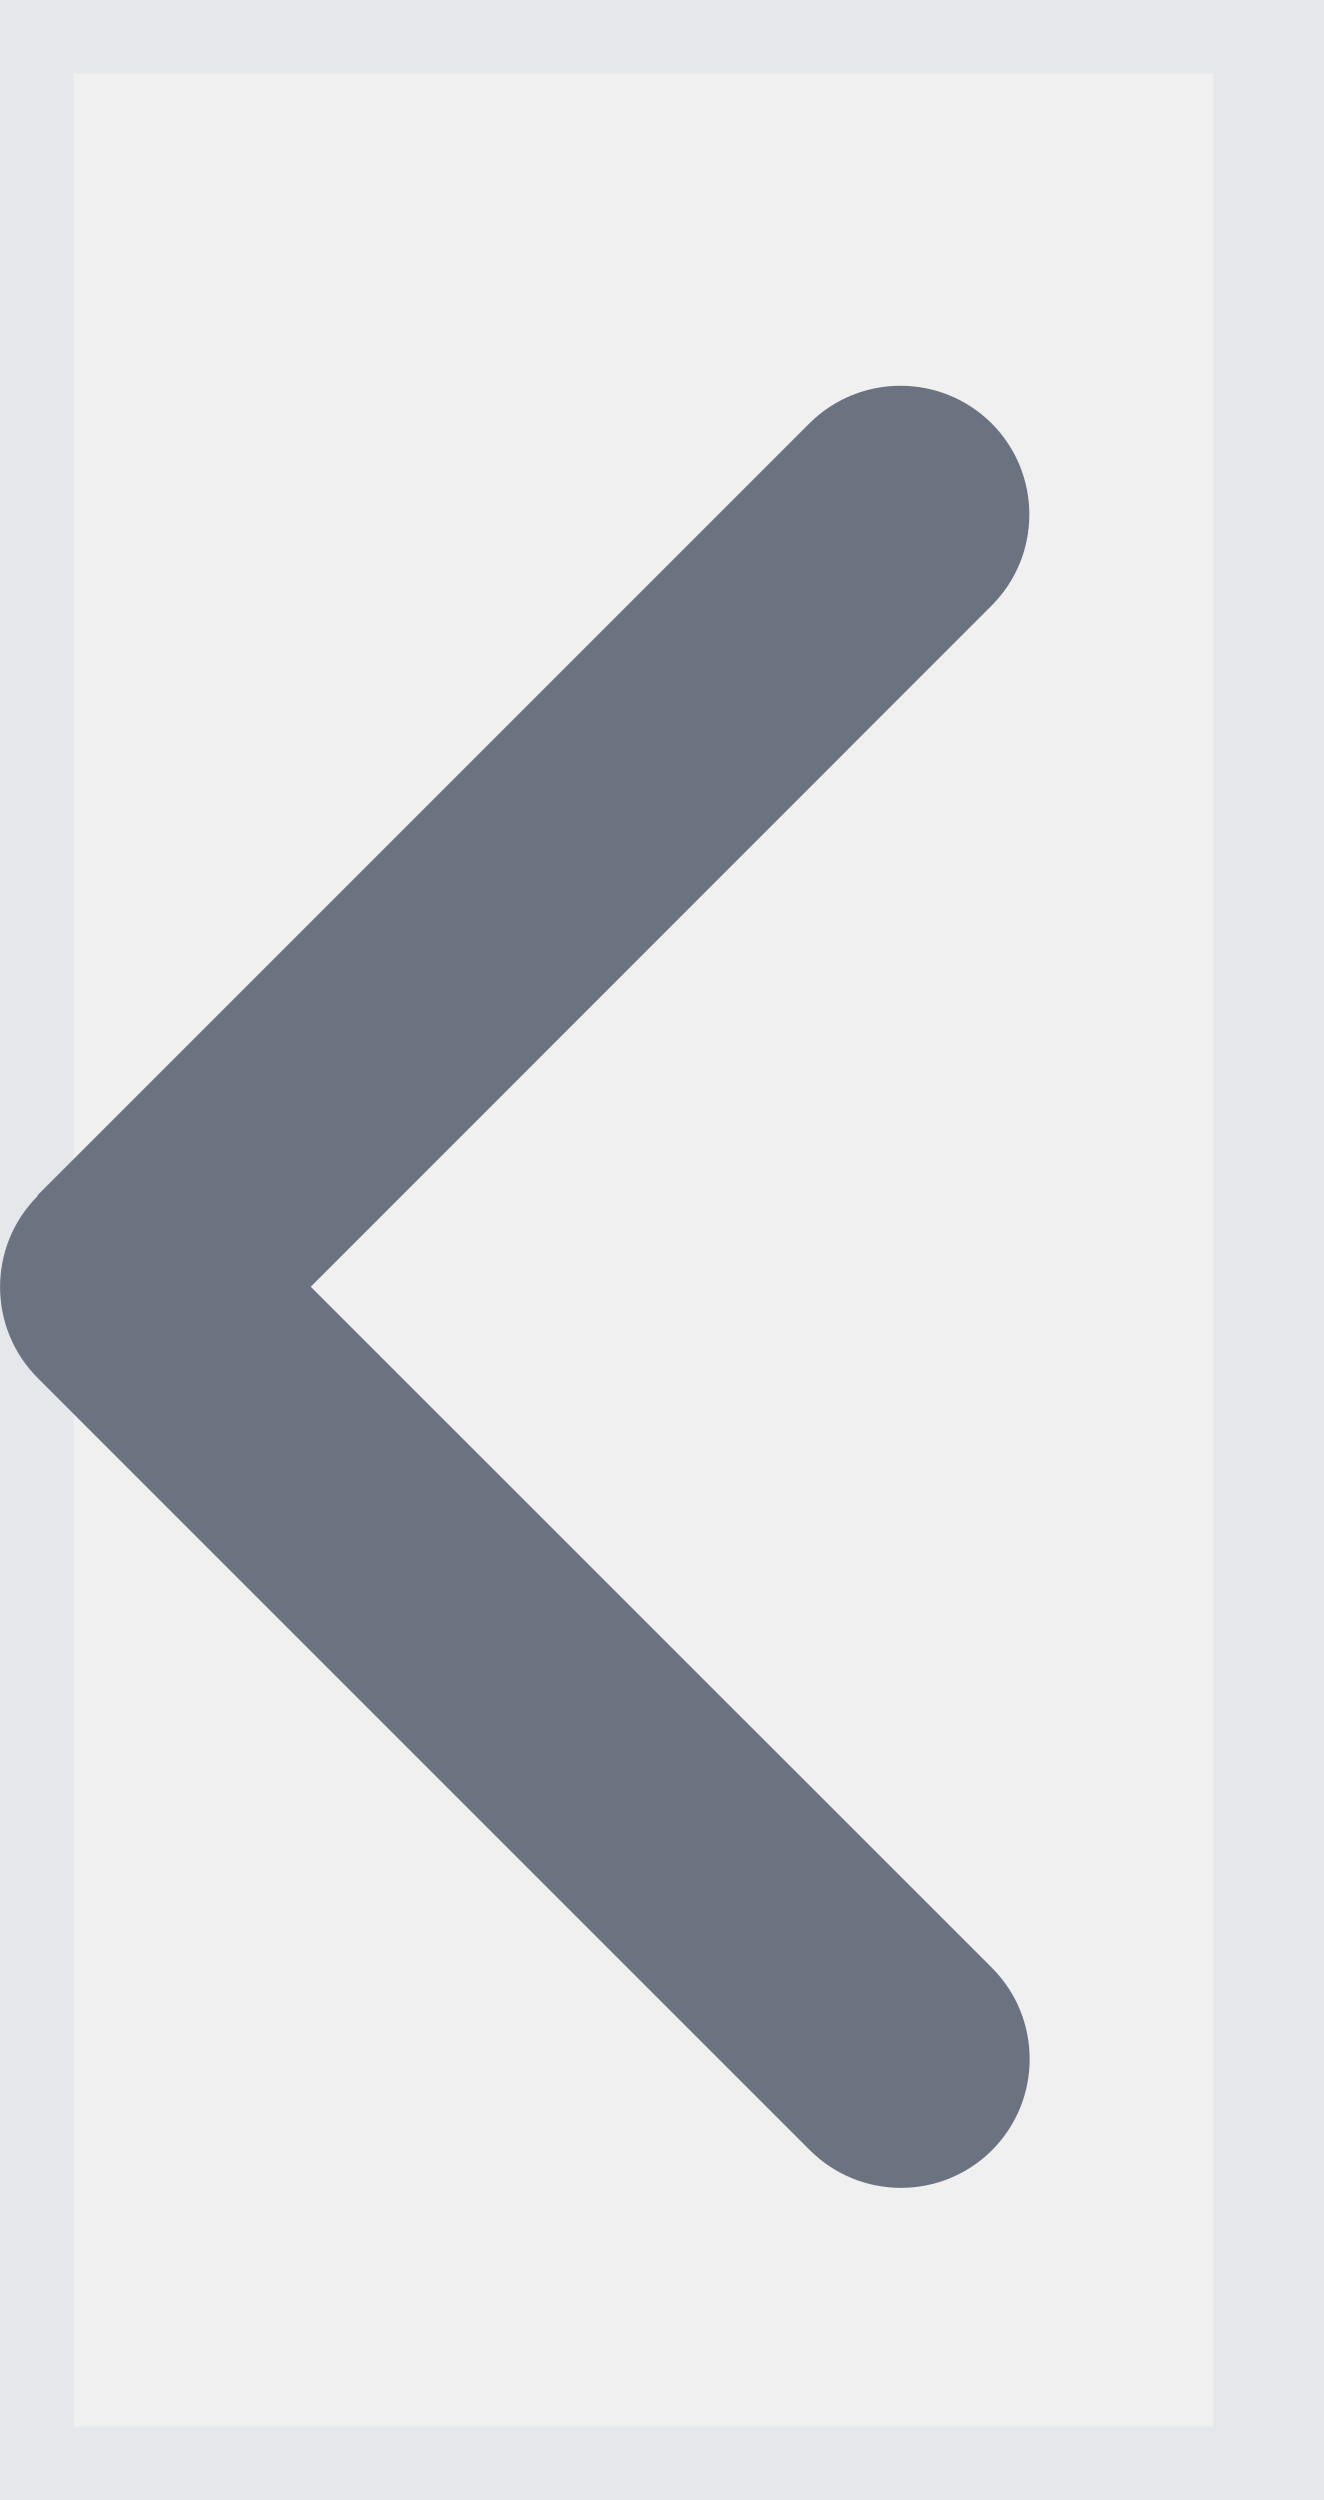
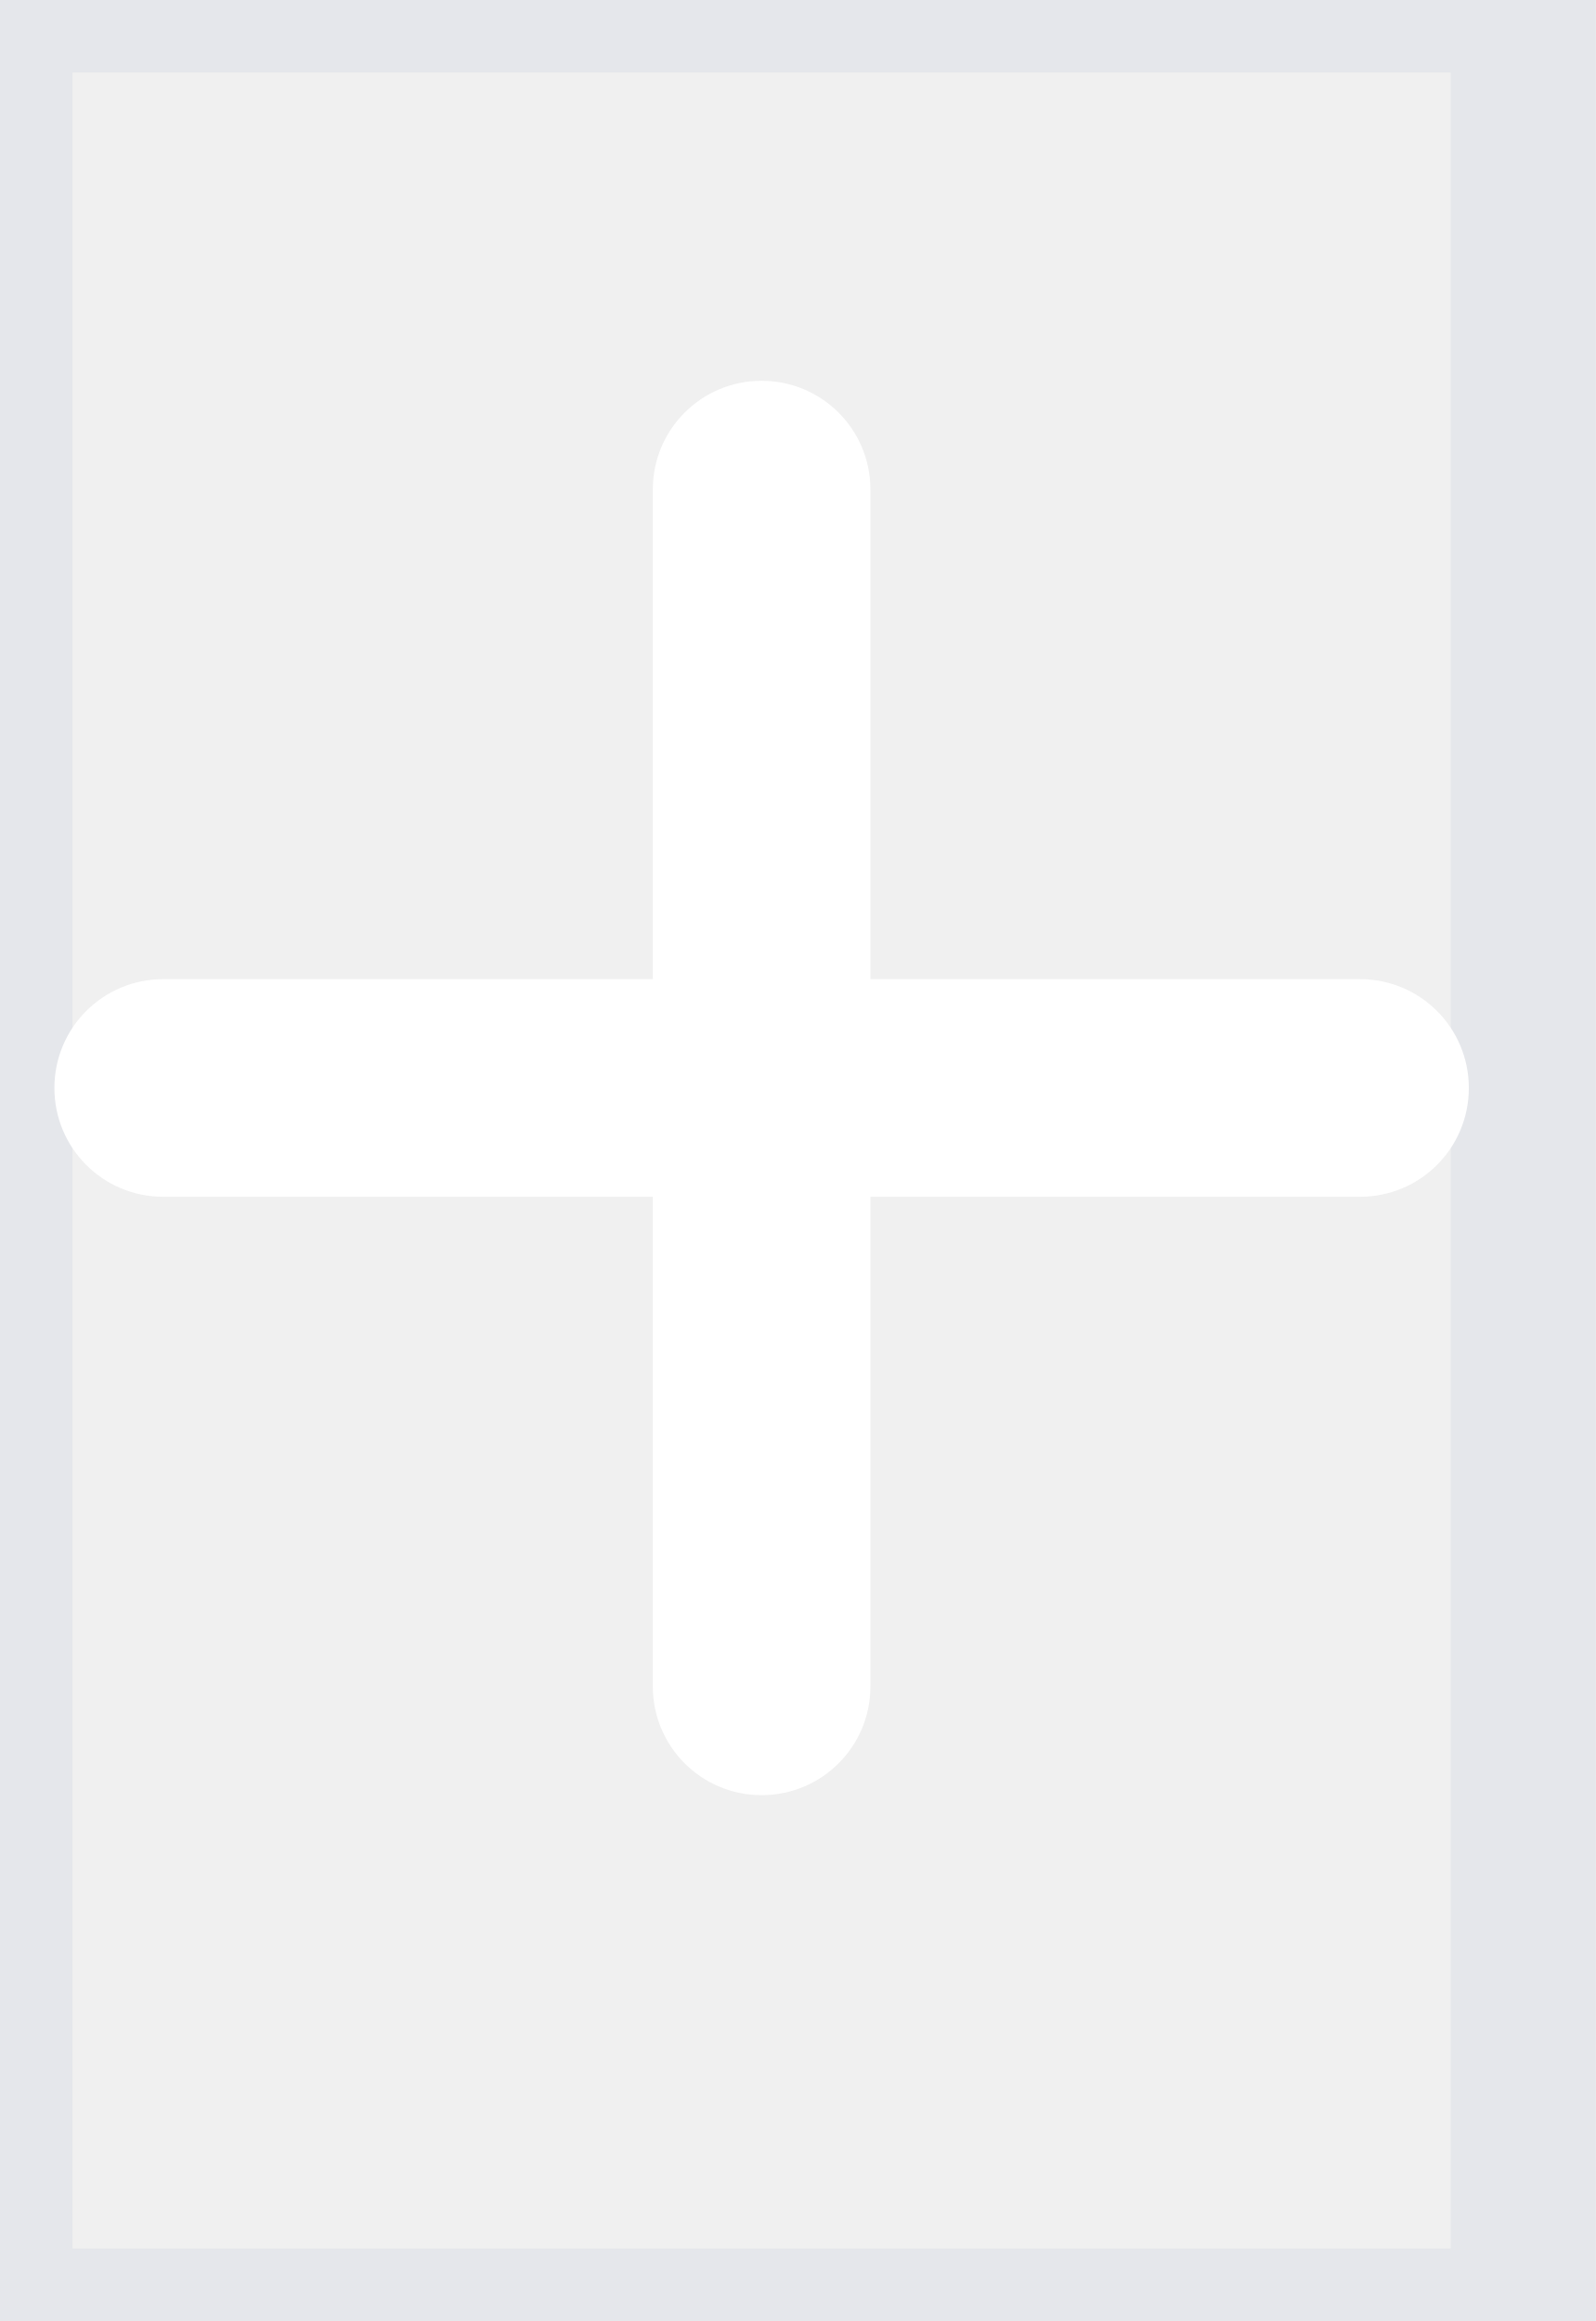
- <svg xmlns="http://www.w3.org/2000/svg" width="9" height="17" viewBox="0 0 9 17" fill="none">
-   <path d="M8.75 17H0V0H8.75V17Z" stroke="#E5E7EB" />
-   <g clip-path="url(#clip0_18_6191)">
-     <path d="M0.257 8.132C-0.085 8.474 -0.085 9.029 0.257 9.371L5.507 14.621C5.849 14.963 6.404 14.963 6.746 14.621C7.087 14.279 7.087 13.724 6.746 13.382L2.113 8.75L6.743 4.118C7.085 3.776 7.085 3.221 6.743 2.879C6.401 2.538 5.846 2.538 5.504 2.879L0.254 8.129L0.257 8.132Z" fill="#6B7280" />
+ <svg xmlns="http://www.w3.org/2000/svg" width="11" height="16" viewBox="0 0 11 16" fill="none">
+   <path d="M10.5 16H0V0H10.5V16Z" stroke="#E5E7EB" />
+   <g clip-path="url(#clip0_45_457)">
+     <path d="M6 3.375C6 2.96 5.665 2.625 5.25 2.625C4.835 2.625 4.5 2.96 4.5 3.375V6.75H1.125C0.71 6.75 0.375 7.085 0.375 7.5C0.375 7.915 0.71 8.25 1.125 8.25H4.5V11.625C4.5 12.04 4.835 12.375 5.25 12.375C5.665 12.375 6 12.04 6 11.625V8.25H9.375C9.79 8.25 10.125 7.915 10.125 7.5C10.125 7.085 9.79 6.75 9.375 6.75H6V3.375Z" fill="white" />
  </g>
  <defs>
-     <clipPath id="clip0_18_6191">
-       <path d="M0 1.75H8.75V15.75H0V1.75Z" fill="white" />
+     <clipPath id="clip0_45_457">
+       <path d="M0 1.5H10.5V13.5H0V1.5Z" fill="white" />
    </clipPath>
  </defs>
</svg>
